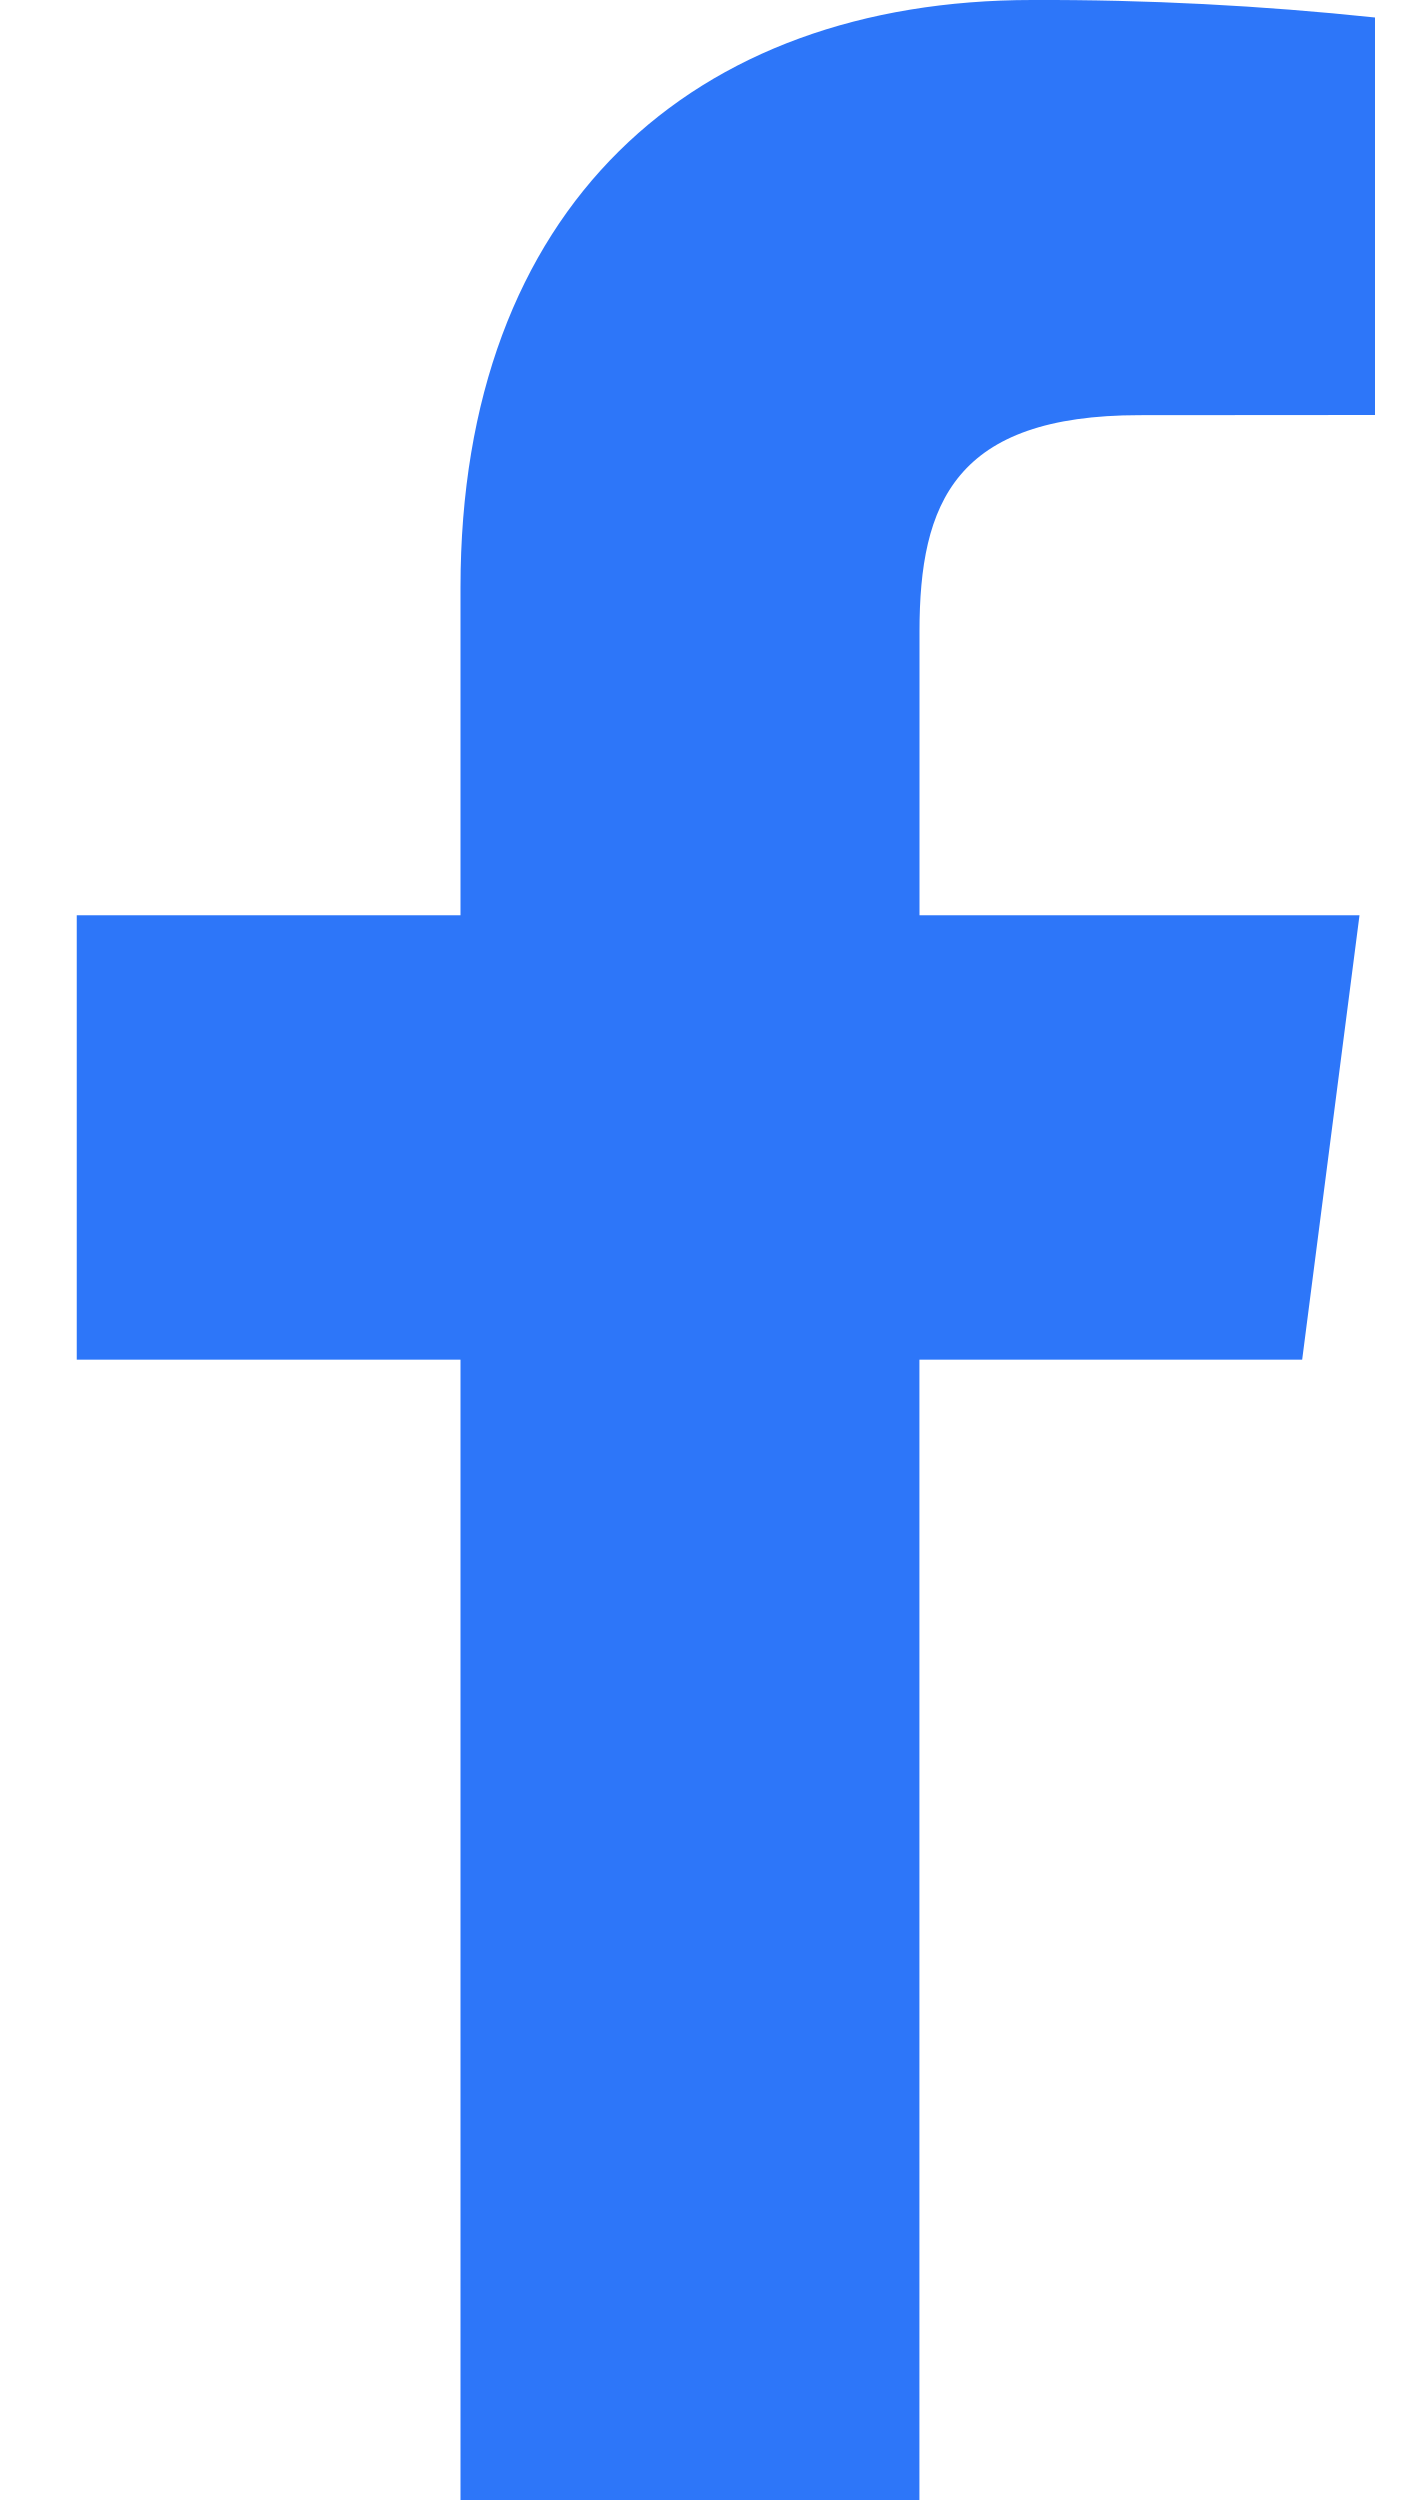
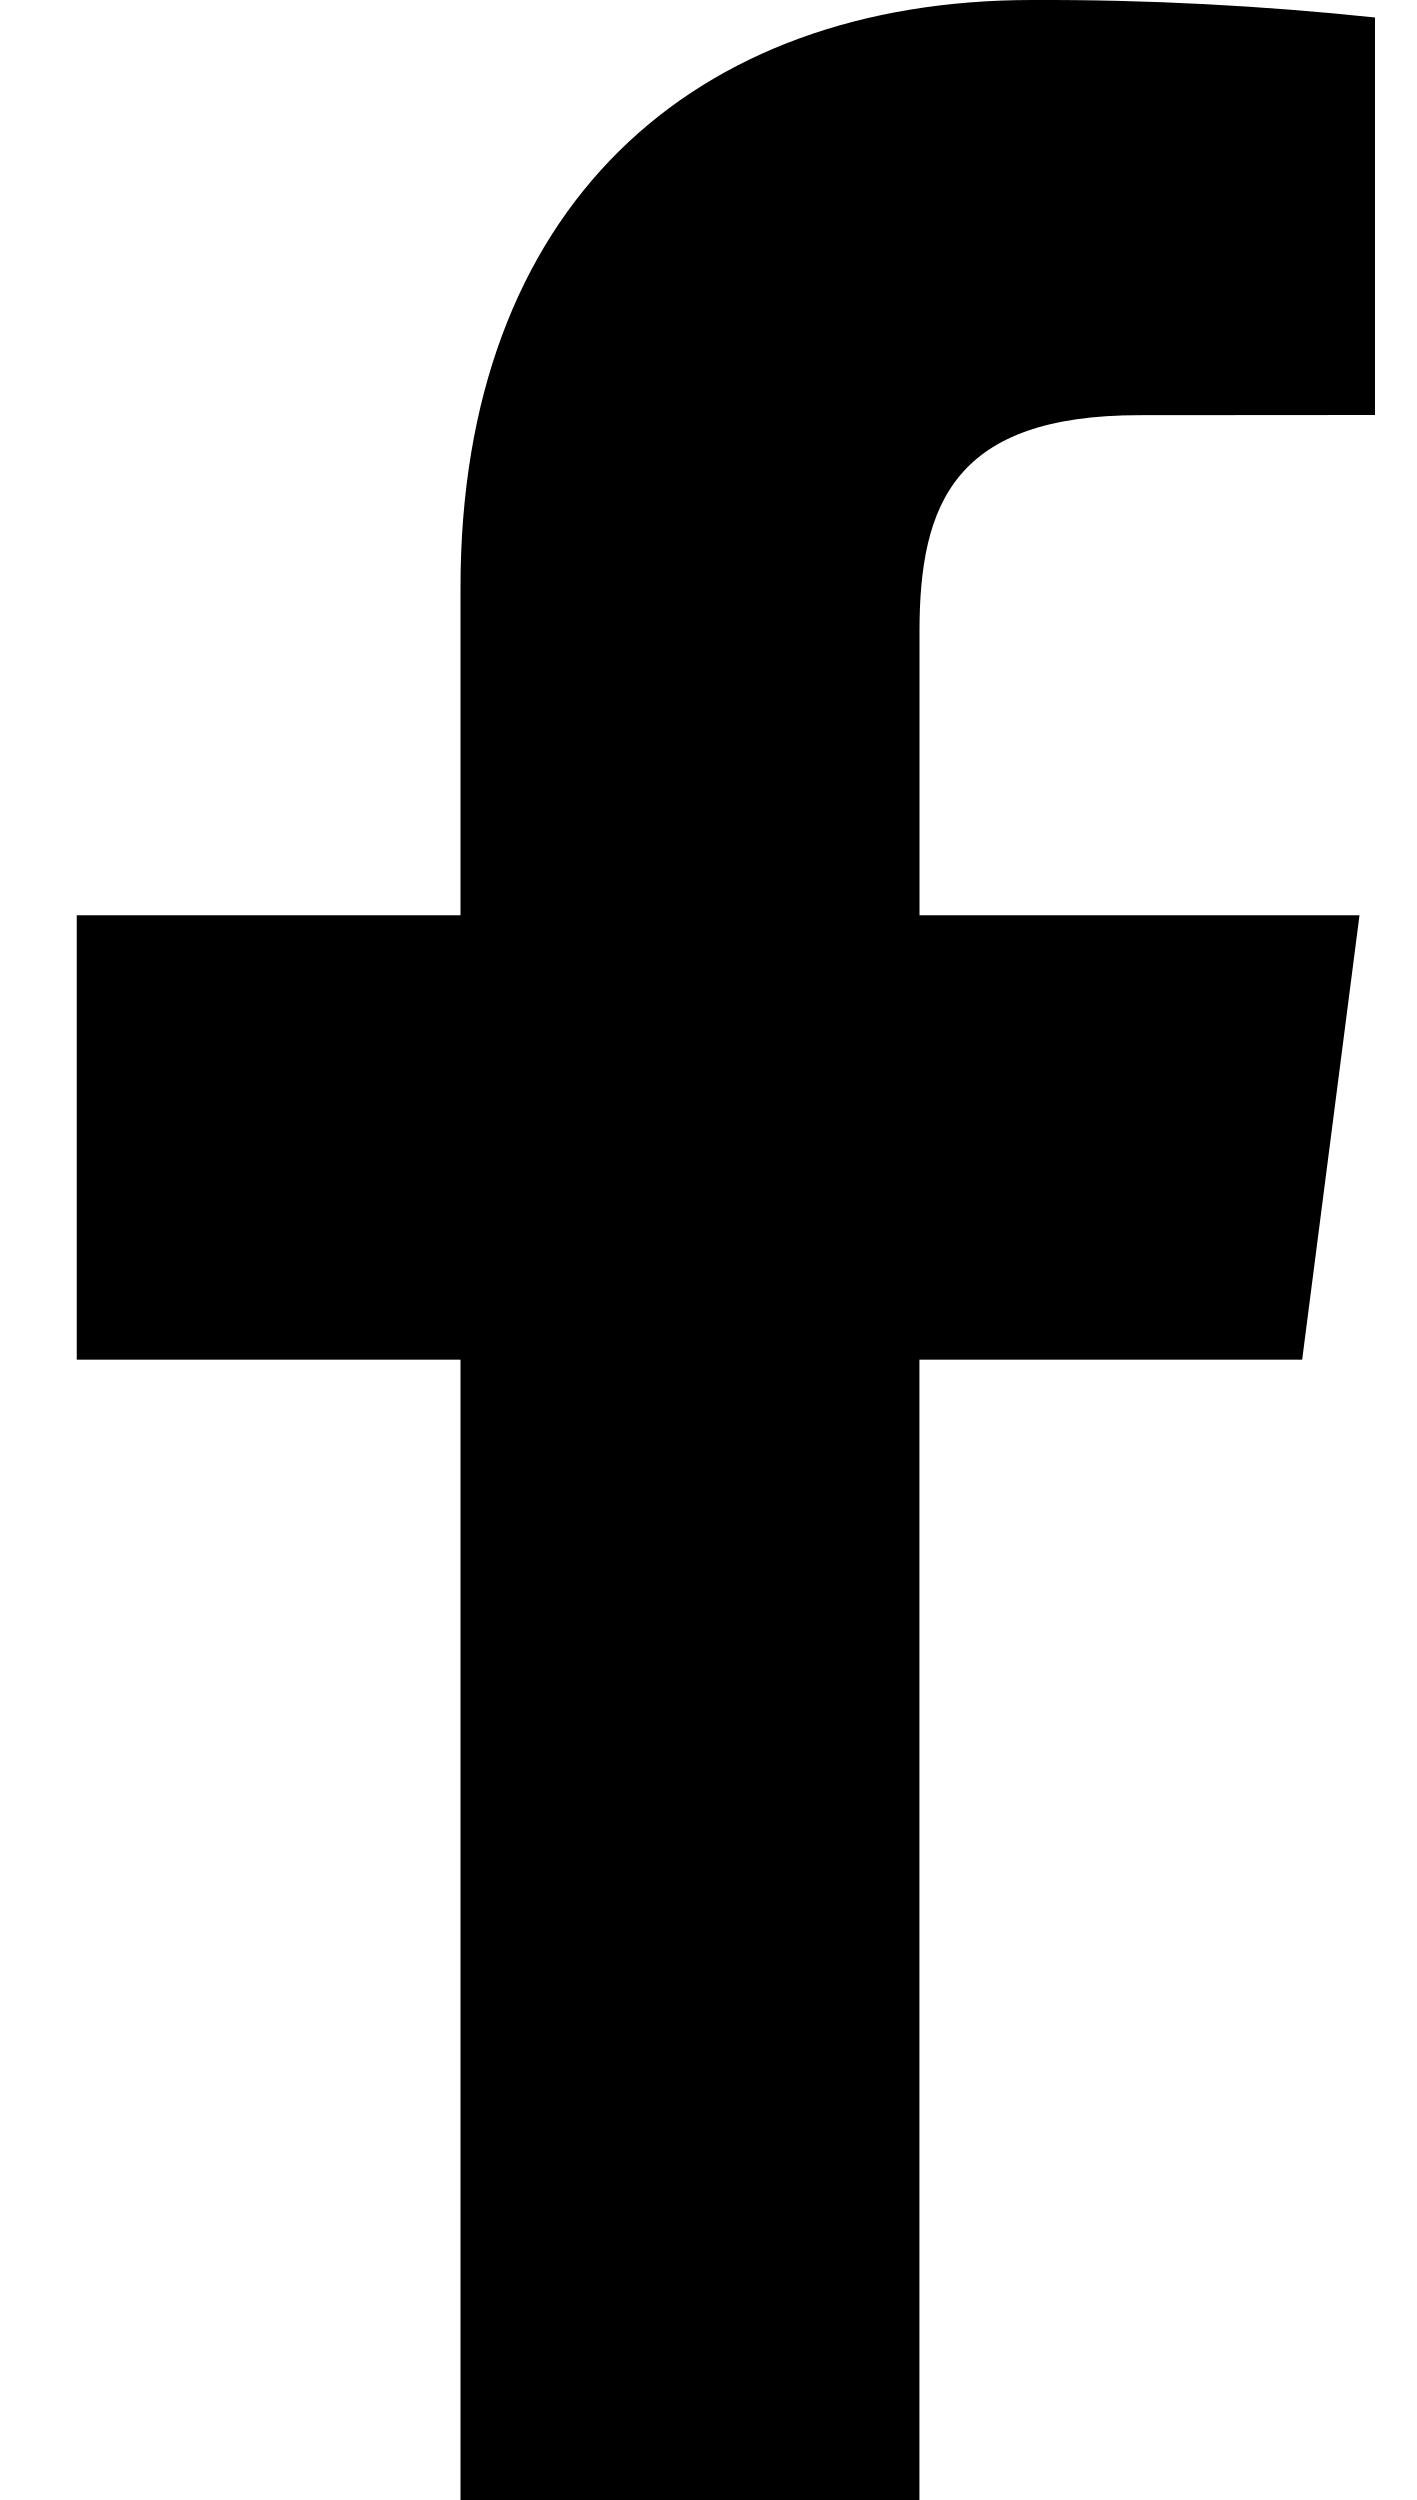
<svg xmlns="http://www.w3.org/2000/svg" width="17" height="30" viewBox="0 0 17 30" fill="none">
-   <path d="M11.033 30V16.316H15.626L16.314 10.983H11.034V7.578C11.034 6.033 11.461 4.982 13.675 4.982L16.5 4.98V0.21C15.133 0.066 13.76 -0.005 12.386 0C8.313 0 5.526 2.486 5.526 7.05V10.983H0.921V16.316H5.526V30H11.033Z" fill="#2D76F9" />
+   <path d="M11.033 30V16.316H15.626L16.314 10.983H11.034V7.578C11.034 6.033 11.461 4.982 13.675 4.982L16.5 4.98V0.21C15.133 0.066 13.76 -0.005 12.386 0C8.313 0 5.526 2.486 5.526 7.05V10.983H0.921V16.316H5.526V30H11.033Z" fill="currentColor" />
</svg>
